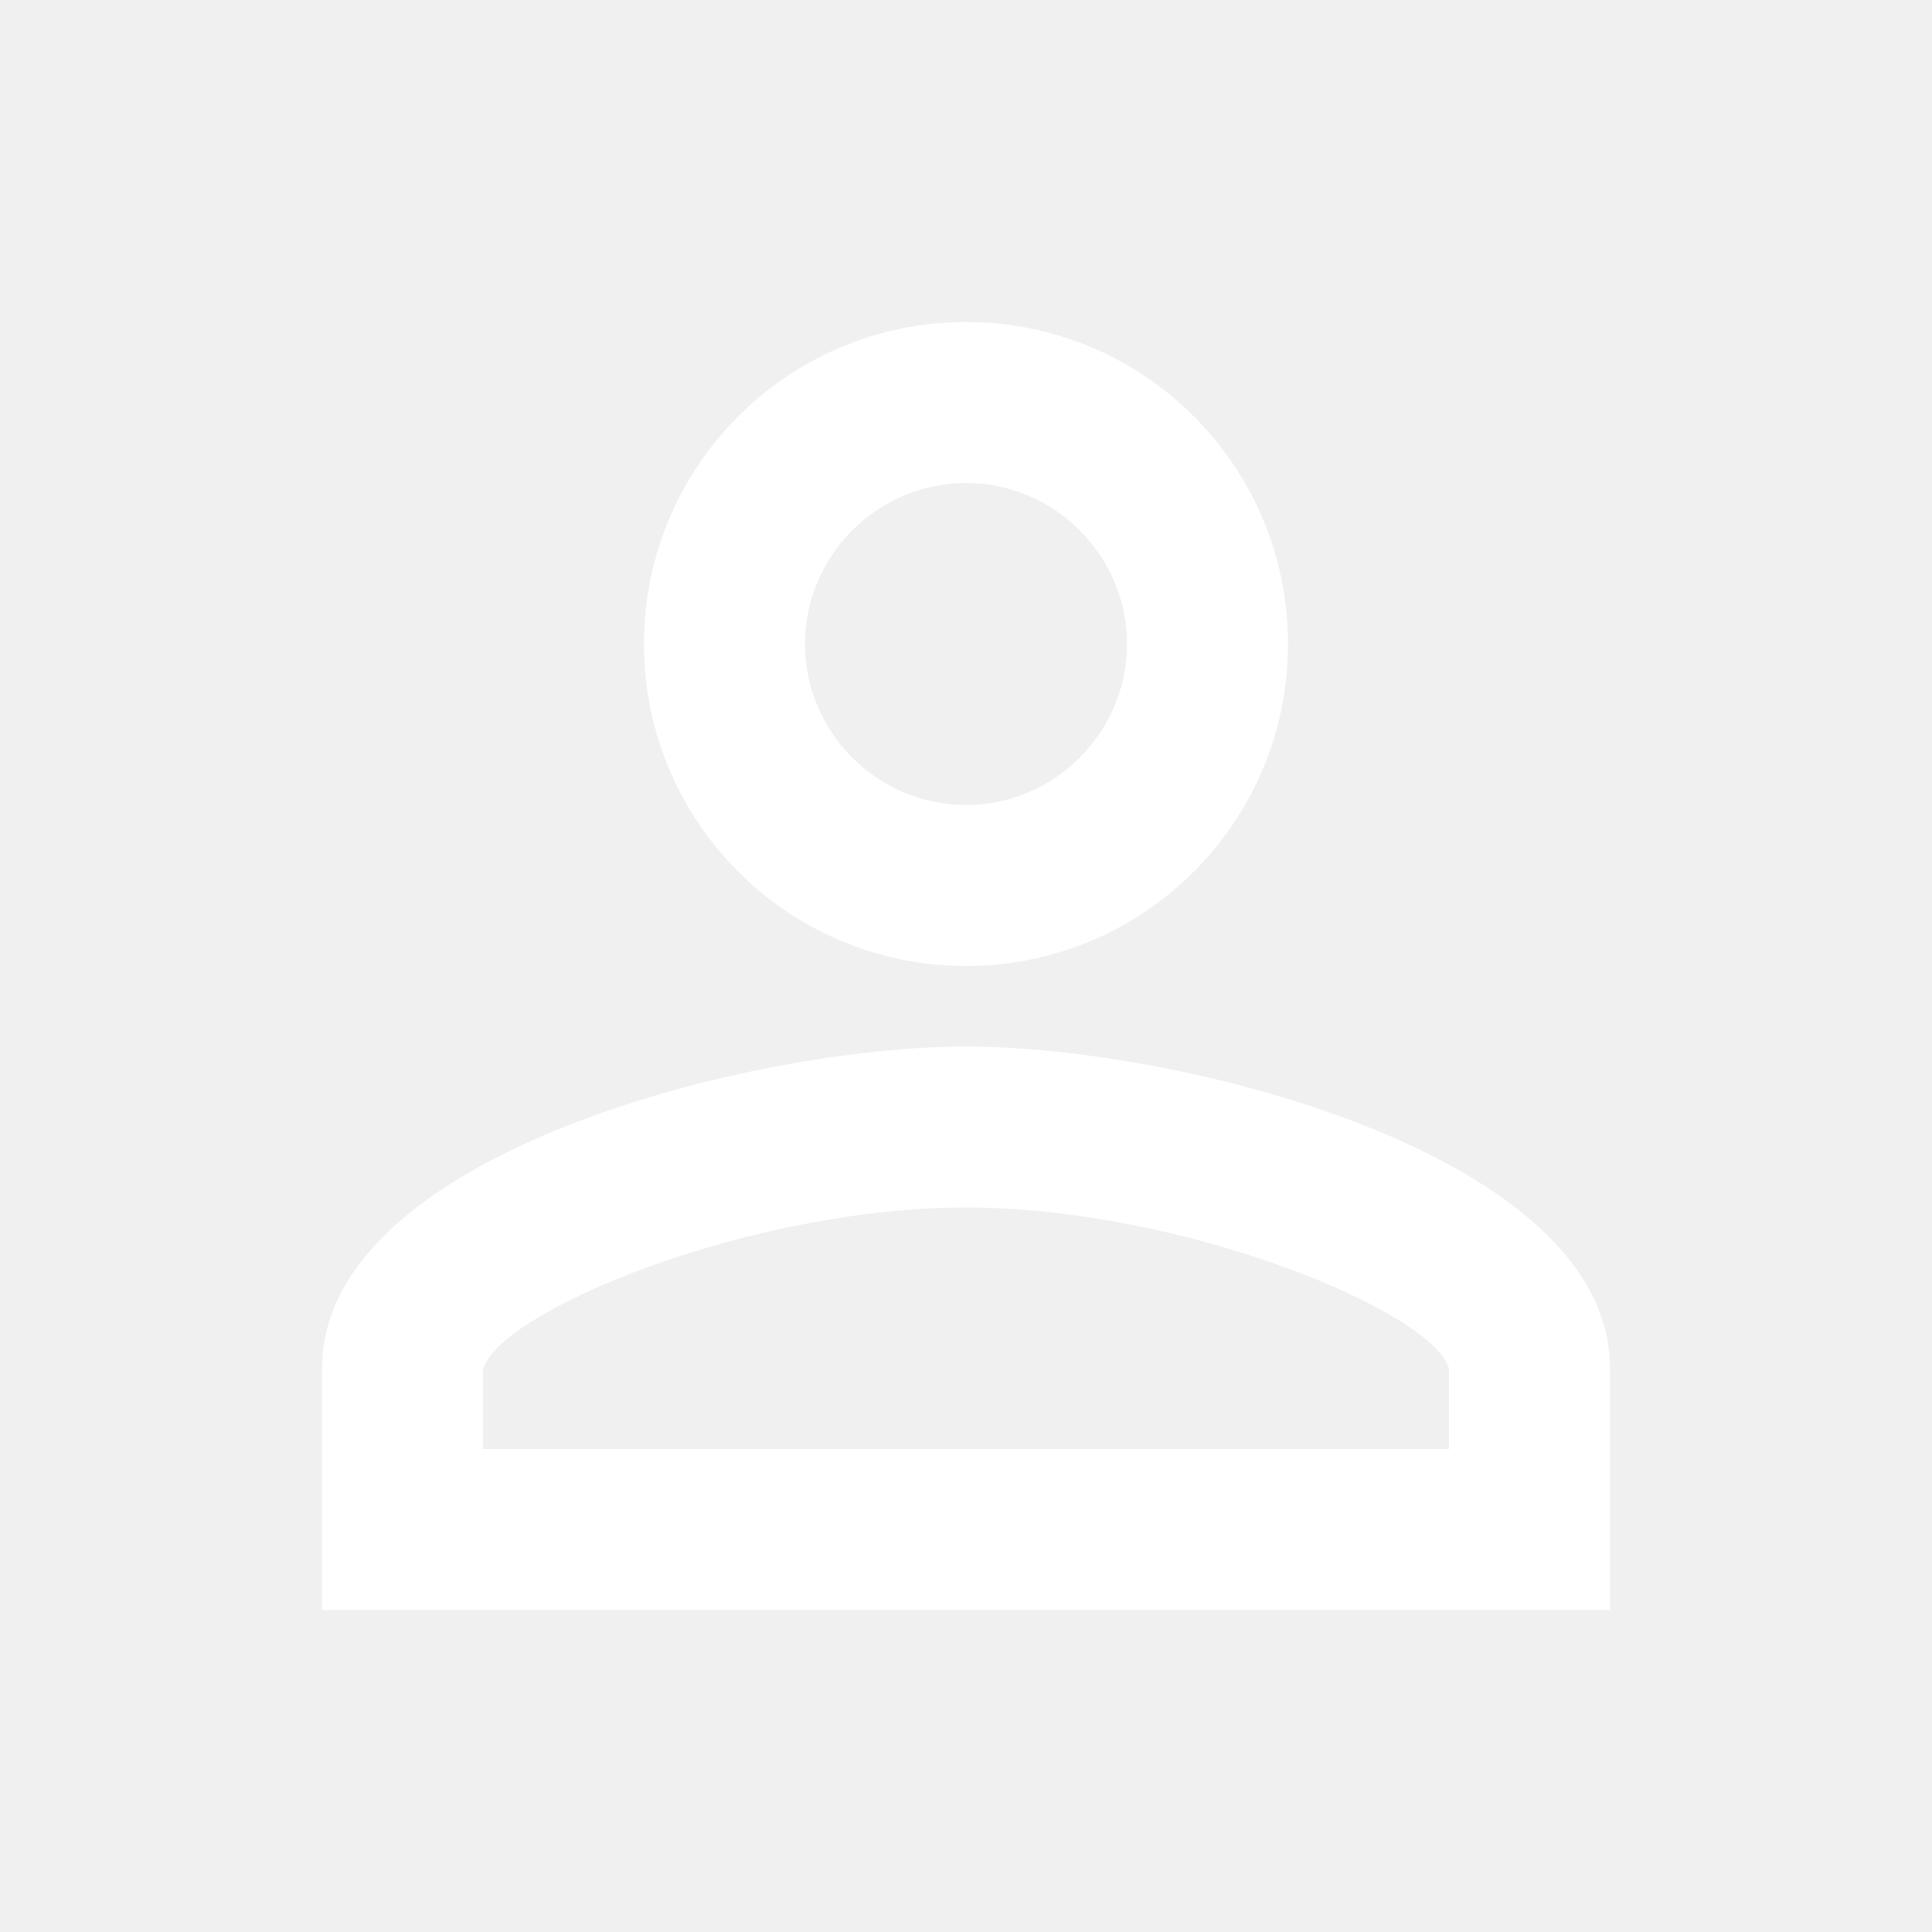
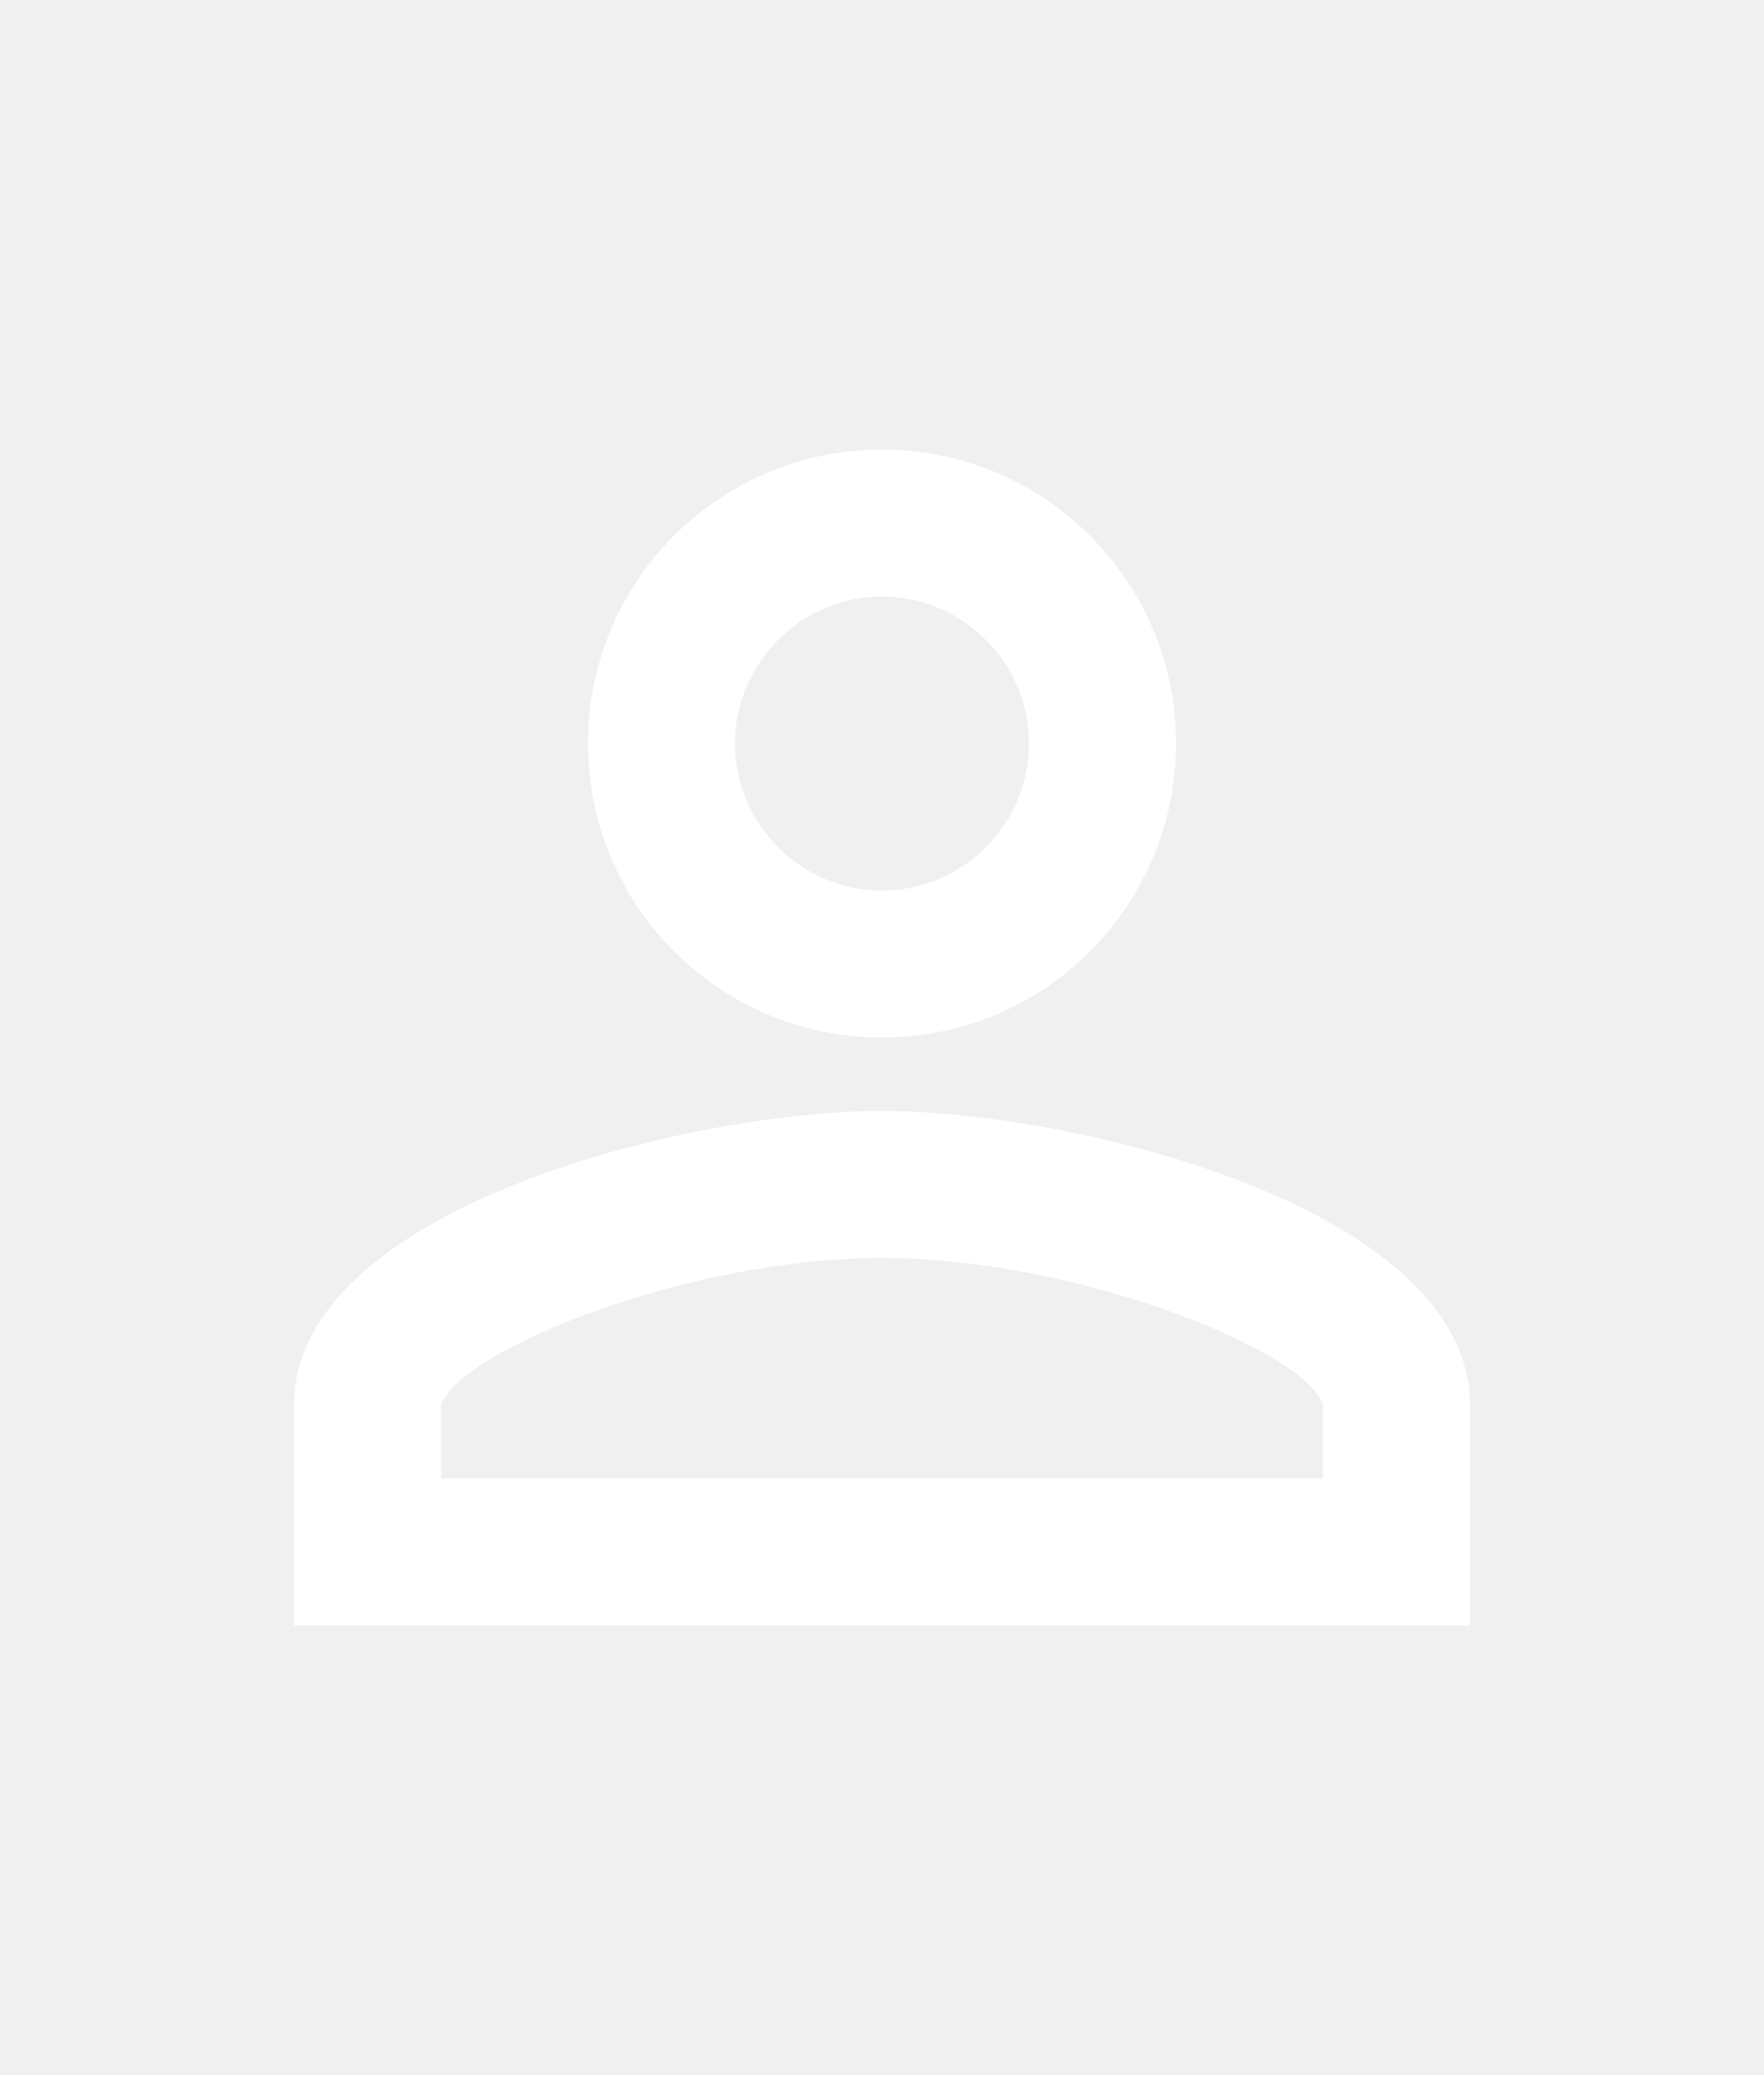
- <svg xmlns="http://www.w3.org/2000/svg" width="34" height="34" viewBox="0 0 34 34" fill="none">
+ <svg xmlns="http://www.w3.org/2000/svg" width="34" height="40" viewBox="0 0 34 34" fill="none">
  <g clip-path="url(#clip0_715_1167)">
    <path d="M17 17C20.131 17 22.667 14.464 22.667 11.333C22.667 8.202 20.131 5.667 17 5.667C13.869 5.667 11.333 8.202 11.333 11.333C11.333 14.464 13.869 17 17 17ZM17 8.5C18.558 8.5 19.833 9.775 19.833 11.333C19.833 12.892 18.558 14.167 17 14.167C15.442 14.167 14.167 12.892 14.167 11.333C14.167 9.775 15.442 8.5 17 8.5ZM17 18.417C13.218 18.417 5.667 20.315 5.667 24.083V28.333H28.333V24.083C28.333 20.315 20.783 18.417 17 18.417ZM25.5 25.5H8.5V24.098C8.783 23.078 13.175 21.25 17 21.25C20.825 21.25 25.217 23.078 25.5 24.083V25.5Z" fill="white" />
  </g>
  <defs>
    <clipPath id="clip0_715_1167">
      <rect width="34" height="34" fill="white" />
    </clipPath>
  </defs>
</svg>
